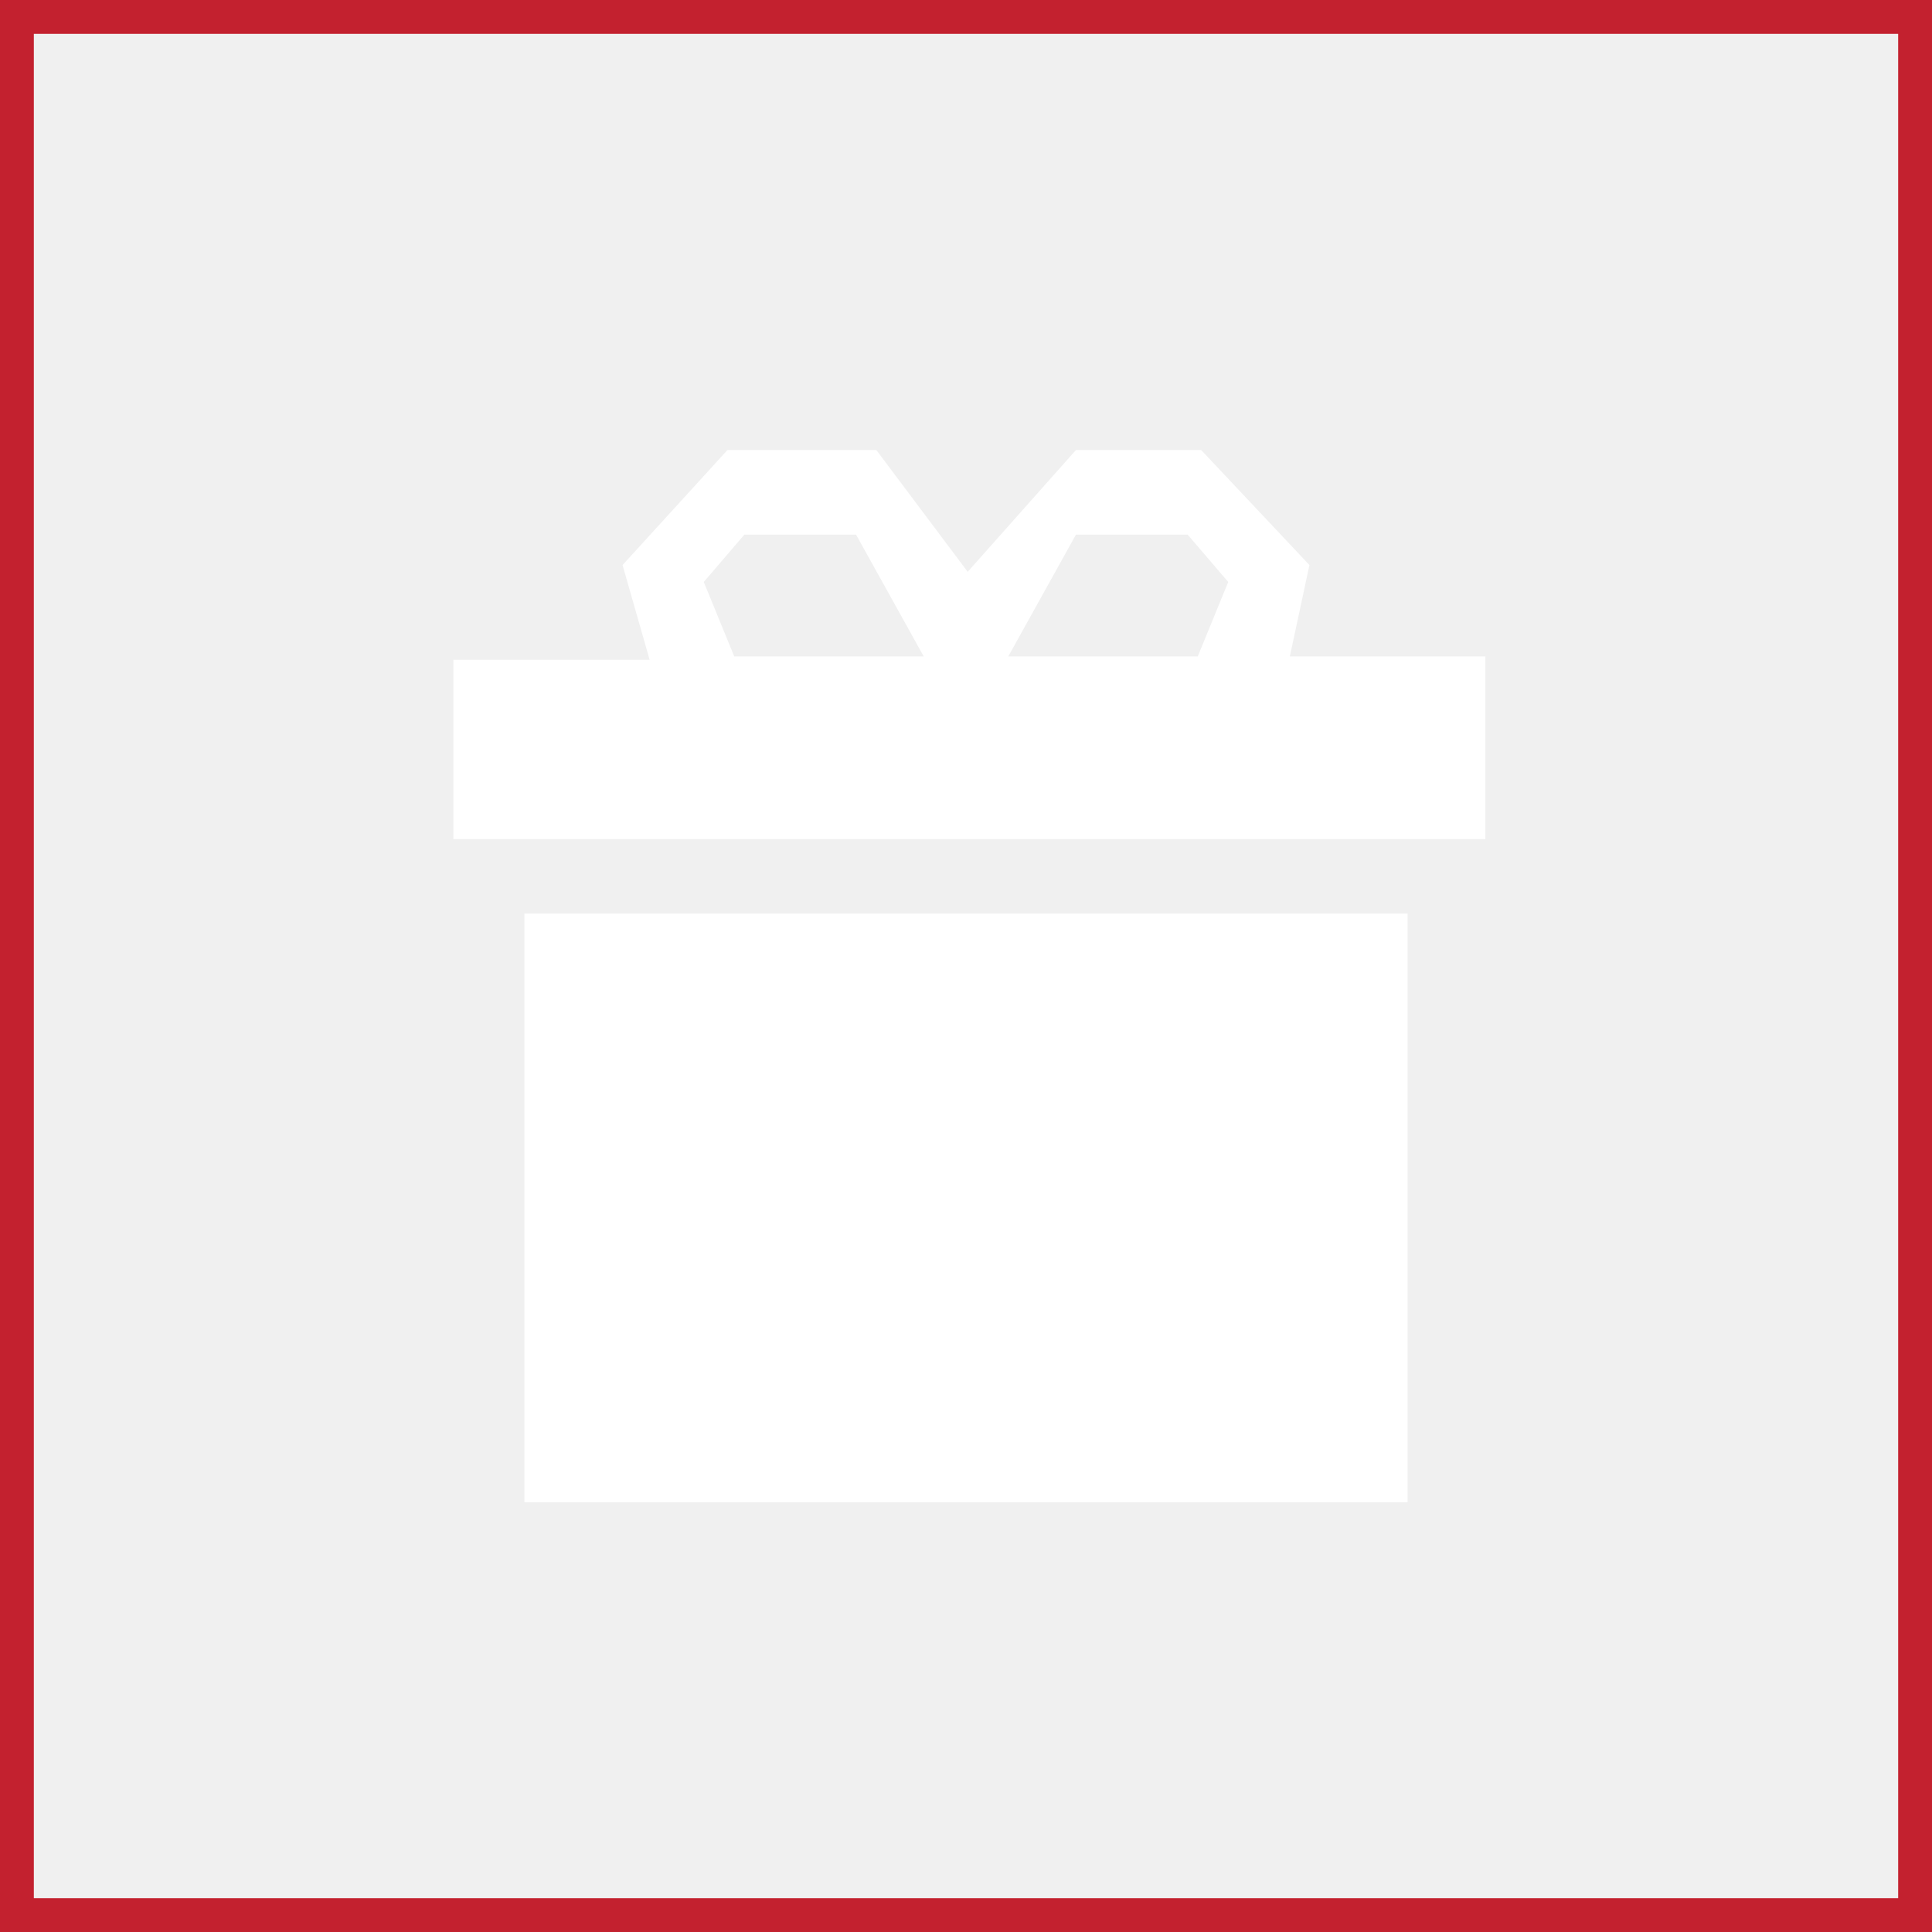
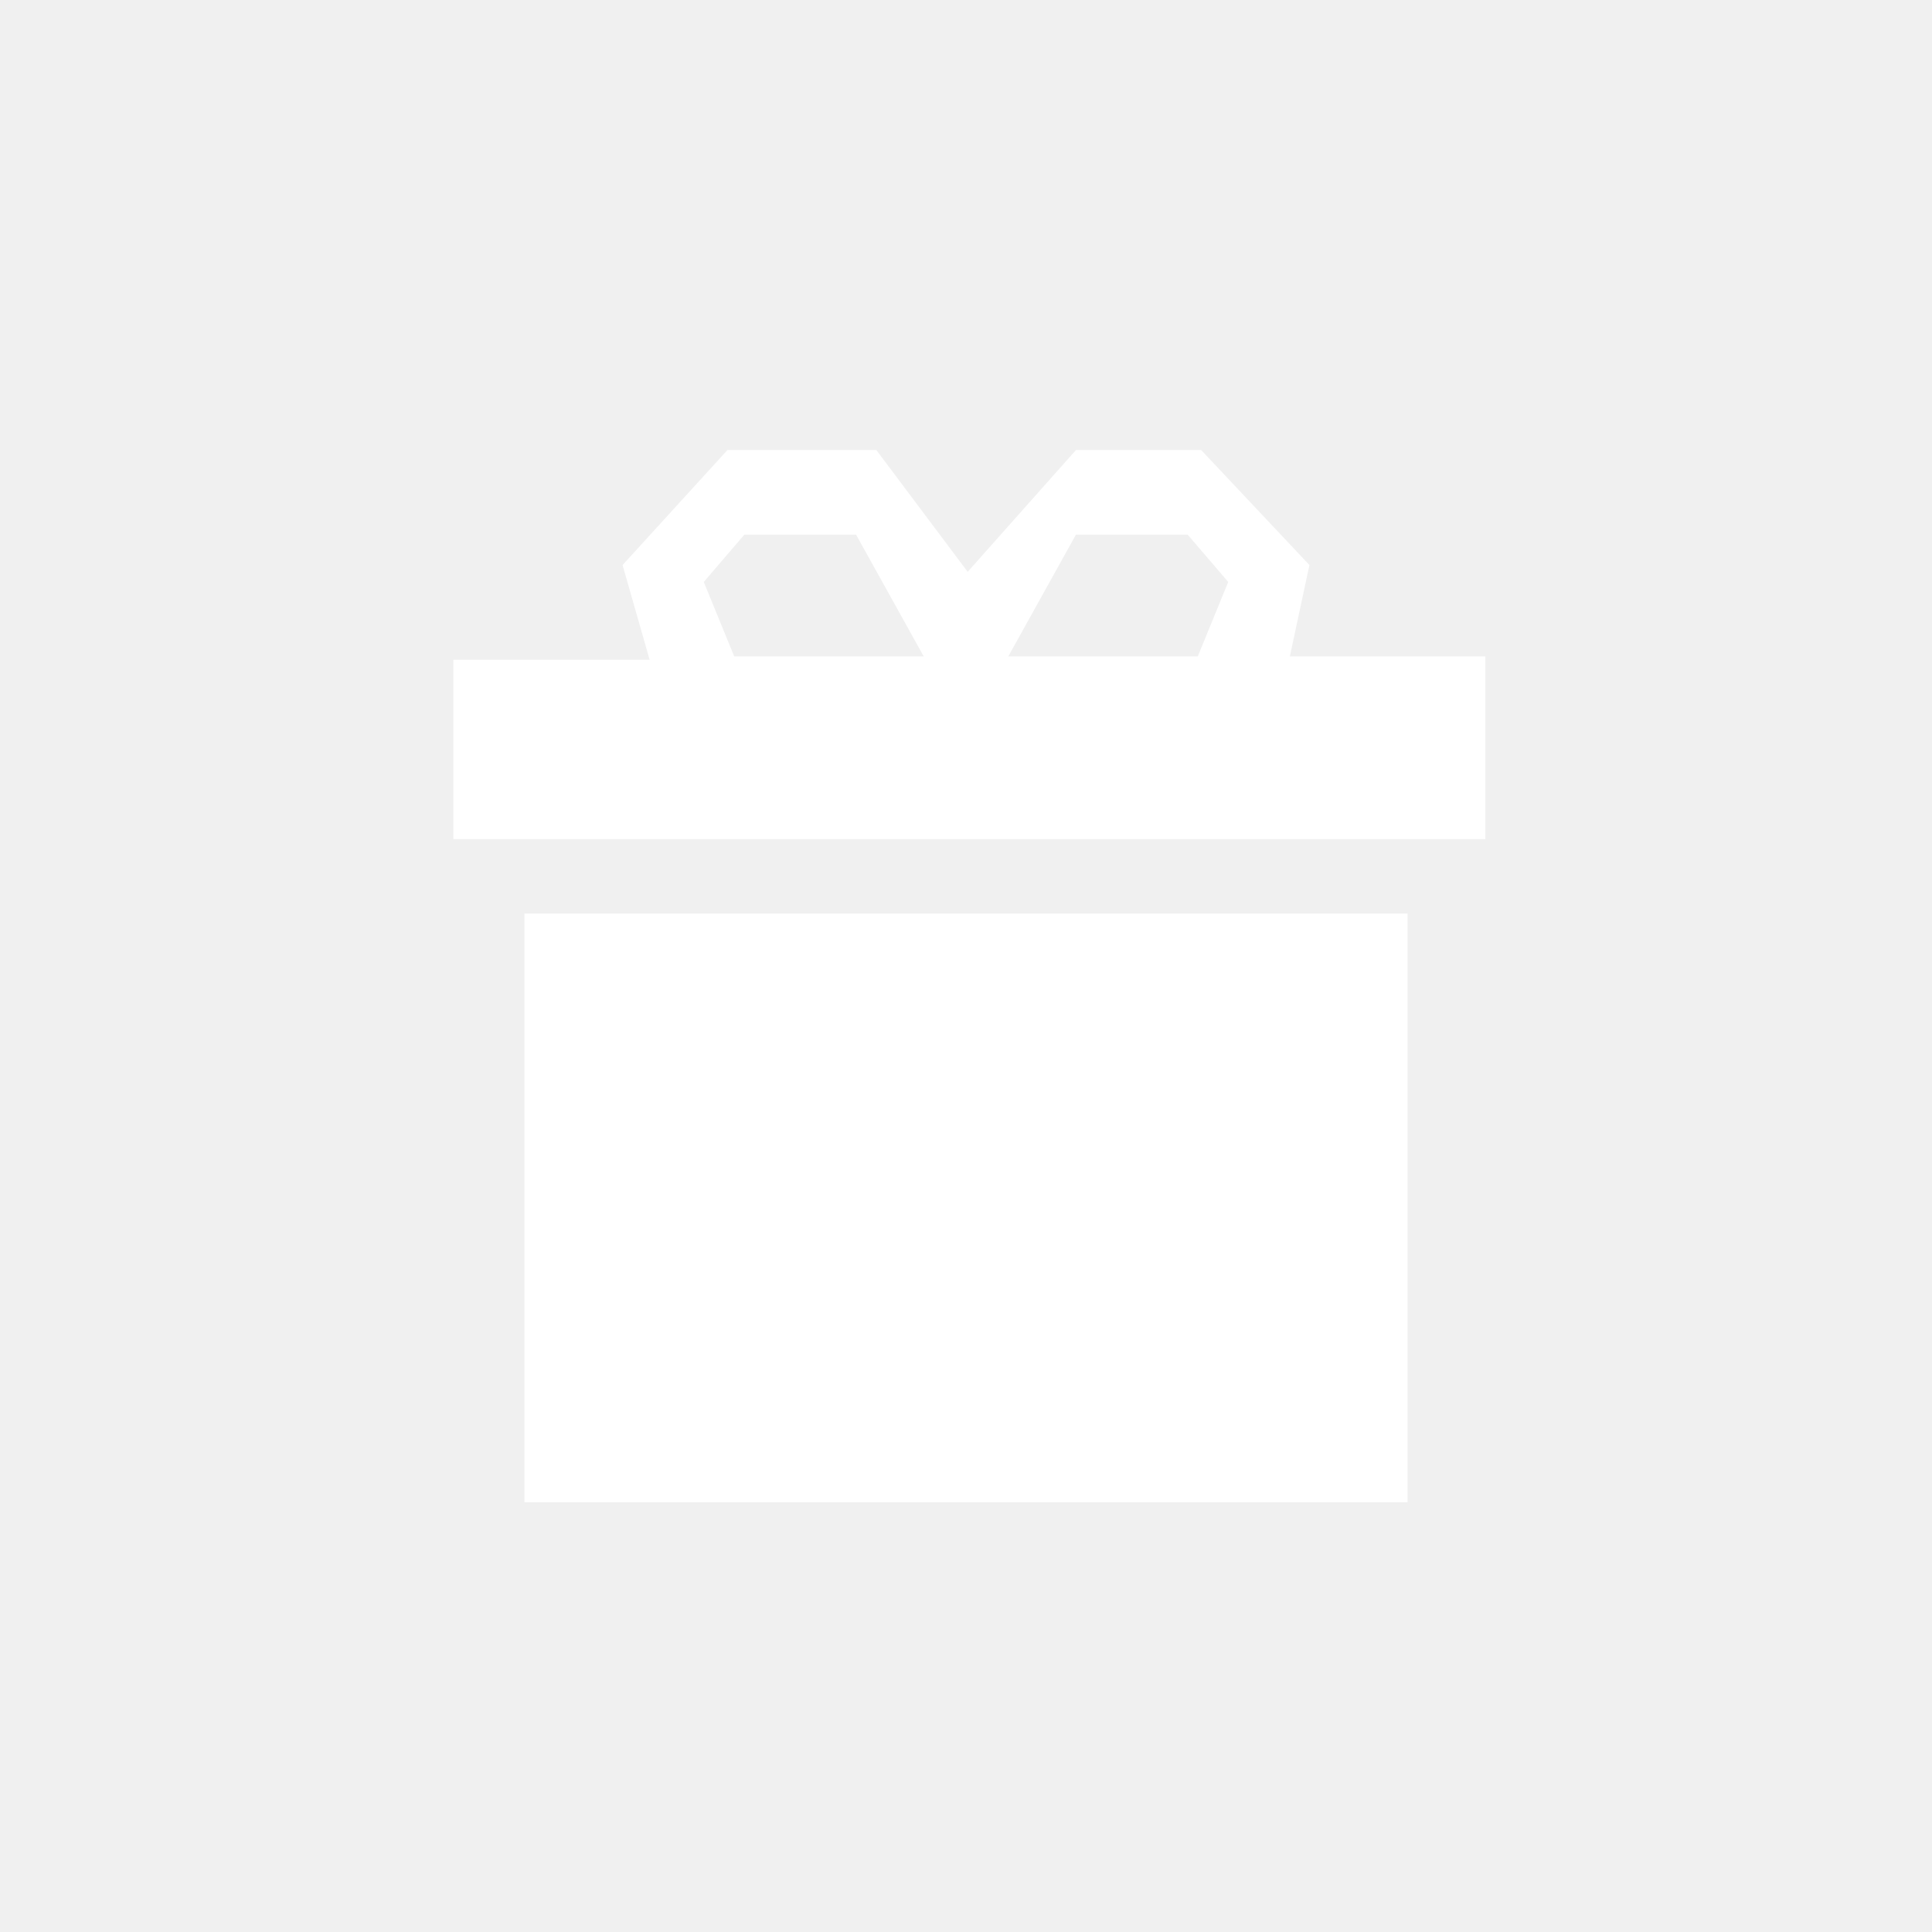
- <svg xmlns="http://www.w3.org/2000/svg" width="57.1" height="57.1" viewBox="0 0 57.1 57.1">
-   <style type="text/css">.st0{fill:#303030;} .st1{fill:none;stroke:#303030;stroke-width:1.5;stroke-linecap:round;stroke-miterlimit:10;} .st2{fill:#757576;} .st3{fill:#3D3D3D;} .st4{fill:none;stroke:#303030;stroke-miterlimit:10;} .st5{fill:none;stroke:#C3212F;stroke-miterlimit:10;} .st6{fill:#C3212F;} .st7{fill:#FFFFFF;stroke:#C3212F;stroke-miterlimit:10;} .st8{fill:none;stroke:#303030;stroke-width:0.5;stroke-miterlimit:10;} .st9{fill:none;stroke:#000000;stroke-width:0.5;stroke-miterlimit:10;} .st10{fill:none;stroke:#000000;stroke-width:0.5;stroke-miterlimit:10;stroke-dasharray:3.995,3.995;} .st11{opacity:0.35;} .st12{fill:none;stroke:#000000;stroke-miterlimit:10;} .st13{fill:none;stroke:#000000;stroke-linecap:round;stroke-linejoin:round;stroke-miterlimit:10;} .st14{fill:none;stroke:#000000;stroke-width:4;stroke-linecap:round;stroke-miterlimit:10;} .st15{fill:none;stroke:#000000;stroke-width:0.5;stroke-linecap:round;stroke-linejoin:round;stroke-miterlimit:10;} .st16{fill:none;stroke:#000000;stroke-linejoin:round;stroke-miterlimit:10;} .st17{fill:#FFFFFF;} .st18{fill:none;stroke:#FFFFFF;stroke-miterlimit:10;} .st19{opacity:0.2;} .st20{opacity:0.1;} .st21{opacity:0.6;} .st22{display:none;fill:#FFFFFF;} .st23{stroke:#FFFFFF;stroke-miterlimit:10;} .st24{fill:none;stroke:#FFFFFF;stroke-linecap:square;stroke-miterlimit:10;} .st25{fill:none;stroke:#FFFFFF;stroke-linecap:round;stroke-miterlimit:10;} .st26{fill:#C3202F;} .st27{fill:#FFFFFF;stroke:#FFFFFF;stroke-miterlimit:10;} .st28{fill:#FFFFFF;stroke:#FFFFFF;stroke-width:0.75;stroke-miterlimit:10;} .st29{display:none;} .st30{display:inline;fill:#FFFFFF;} .st31{fill:none;stroke:#FFFFFF;stroke-width:0.75;stroke-linecap:square;stroke-miterlimit:10;} .st32{fill:none;stroke:#FFFFFF;stroke-width:0.75;stroke-linecap:round;stroke-miterlimit:10;} .st33{display:inline;} .st34{display:inline;stroke:#FFFFFF;stroke-width:2;stroke-miterlimit:10;} .st35{fill:none;} .st36{font-family:'Baskerville-SemiBold';} .st37{font-size:28.706;} .st38{fill:#20201F;} .st39{fill:none;stroke:#FFFFFF;stroke-width:0.5;stroke-linecap:square;stroke-miterlimit:10;} .st40{fill:none;stroke:#FFFFFF;stroke-width:0.5;stroke-linecap:round;stroke-miterlimit:10;} .st41{fill:#FFFFFF;stroke:#FFFFFF;stroke-width:0.5;stroke-miterlimit:10;} .st42{fill:none;stroke:#FFFFFF;stroke-width:0.5;stroke-miterlimit:10;} .st43{fill:none;stroke:#FFFFFF;stroke-linecap:square;stroke-linejoin:bevel;stroke-miterlimit:10;} .st44{fill:#BCBEC0;} .st45{opacity:0.6;fill:#FFFFFF;}</style>
-   <g id="s_1_">
-     <path class="st6" d="M56.1 1v55.1h-55.1v-55.1h55.1m1-1h-57.1v57.1h57.1v-57.1z" />
-     <path class="st35" d="M10.1 18.3h37v36.5h-37z" />
-     <text transform="translate(20.331 37.645)" class="st22 st36 st37">S</text>
-     <path class="st17" d="M15.5 27h26.1v17.4h-26.1zM38.1 19.5l.6-2.8-3.2-3.4h-3.7l-3.2 3.6-2.7-3.6h-4.4l-3.1 3.4.8 2.8h-5.8v5.3h30.5v-5.4h-5.8zm-16.4-.1l-.9-2.2 1.2-1.4h3.3l2 3.6h-5.6zm13.7 0h-5.6l2-3.6h3.3l1.2 1.4-.9 2.2z" />
-   </g>
+ <svg xmlns="http://www.w3.org/2000/svg" version="1.1" id="Layer_1" x="0px" y="0px" viewBox="-366 476.9 57.1 57.1" enable-background="new -366 476.9 57.1 57.1" xml:space="preserve">
+   <text transform="matrix(1 0 0 1 -345.669 514.545)" display="none" fill="#FFFFFF" enable-background="new    " font-family="'Baskerville-SemiBold'" font-size="28.706">S</text>
+   <path fill="#FFFFFF" d="M-350.5,503.9h26.1v17.4h-26.1V503.9z M-327.9,496.4l0.6-2.8l-3.2-3.4h-3.7l-3.2,3.6l-2.7-3.6h-4.4l-3.1,3.4  l0.8,2.8h-5.8v5.3h30.5v-5.4h-5.8V496.4z M-344.3,496.3l-0.9-2.2l1.2-1.4h3.3l2,3.6H-344.3z M-330.6,496.3h-5.6l2-3.6h3.3l1.2,1.4  L-330.6,496.3z" />
</svg>
